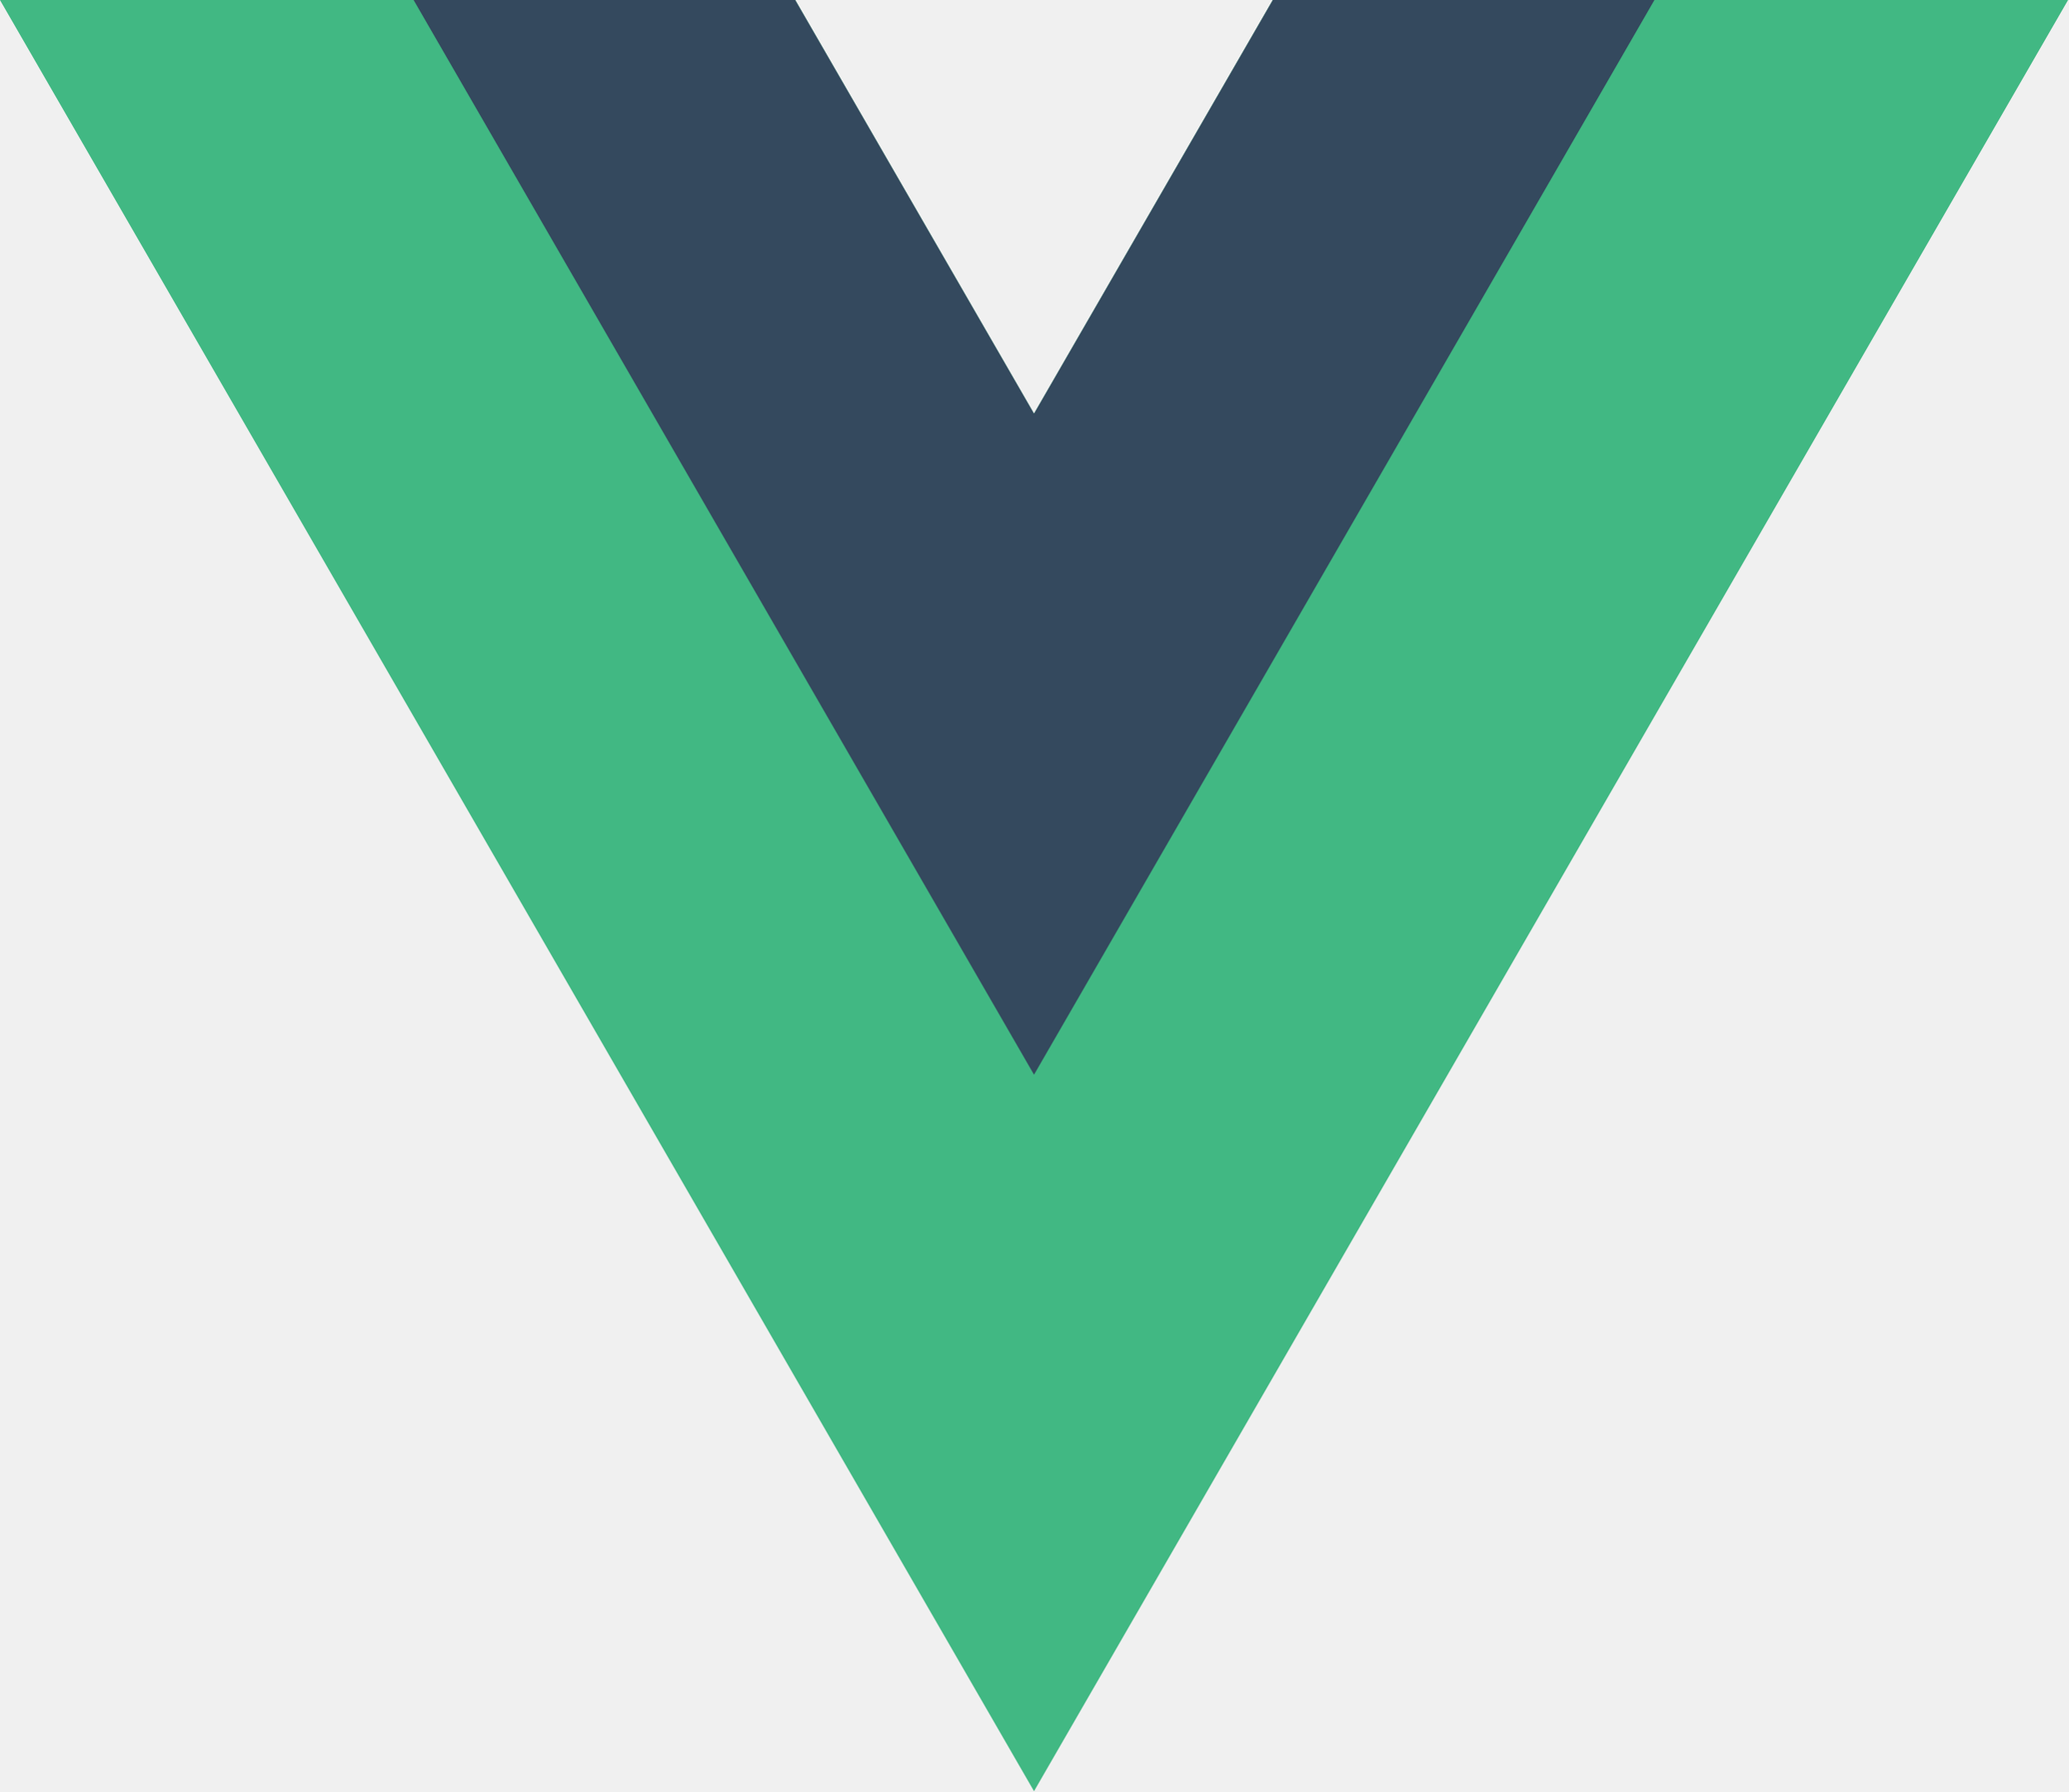
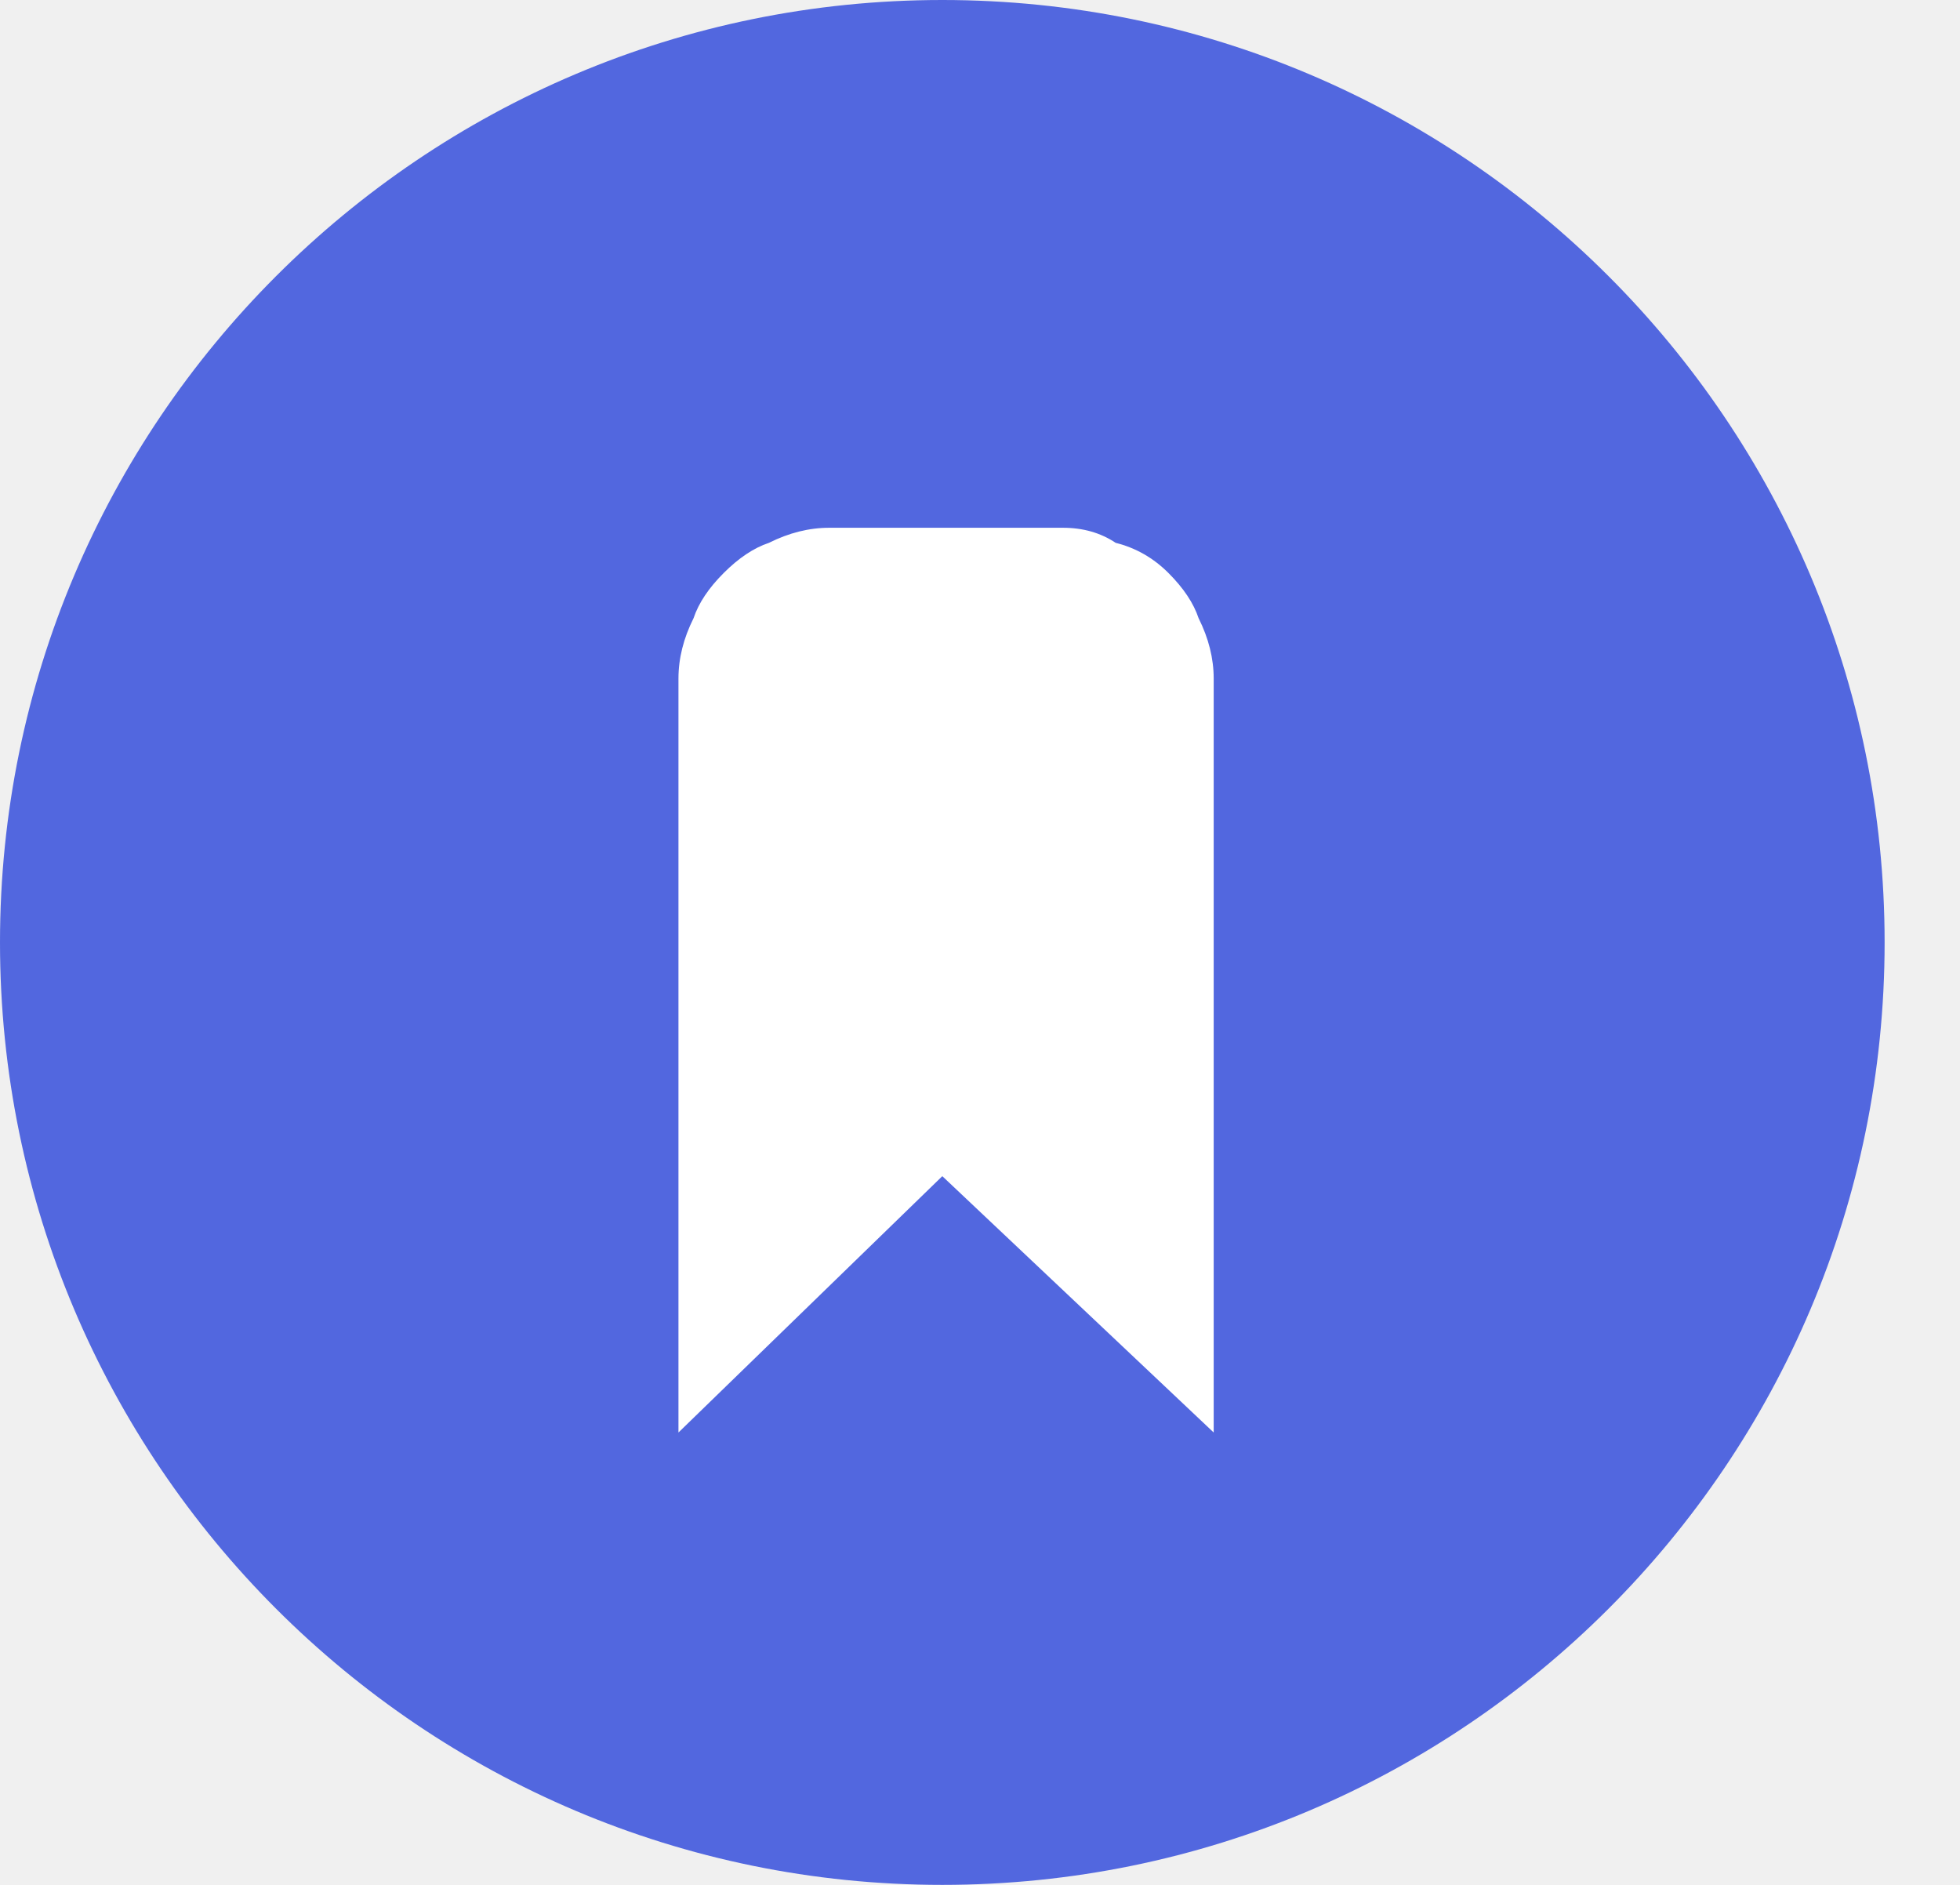
- <svg xmlns="http://www.w3.org/2000/svg" viewBox="0 0 261.76 226.69">
-   <path d="M161.096.001l-30.225 52.351L100.647.001H-.005l130.877 226.688L261.749.001z" fill="#41b883" />
-   <path d="M161.096.001l-30.225 52.351L100.647.001H52.346l78.526 136.01L209.398.001z" fill="#34495e" />
+ <svg xmlns="http://www.w3.org/2000/svg" version="1.2" viewBox="0 0 26 25" width="26" height="25">
+   <style>
+ 		.s0 { fill: #242a45 } 
+ 		.s1 { fill: #5267df } 
+ 		.s2 { fill: #ffffff } 
+ 	</style>
+   <g id="Layer">
+     <path id="Layer" fill-rule="evenodd" class="s0" d="m37 6.3h5.2q1.1 0 2.1 0.5 0.9 0.4 1.5 1.2 0.5 0.8 0.5 1.8 0 1-0.5 1.7-0.5 0.8-1.3 1.2v0.1q1.1 0.4 1.7 1.2 0.6 0.8 0.6 1.9 0 1.2-0.6 2-0.1 0.2-0.3 0.4-0.2 0.2-0.4 0.4-0.2 0.1-0.4 0.3-0.2 0.1-0.5 0.2-1 0.5-2.2 0.5h-5.4zm5 5.4q0.9 0 1.4-0.4 0.5-0.5 0.5-1.2 0-0.7-0.5-1.1-0.5-0.5-1.3-0.5h-2.6v3.2zm0.3 5.6q0.9 0 1.4-0.4 0.5-0.5 0.5-1.3 0-0.7-0.5-1.2-0.5-0.5-1.5-0.5h-2.7v3.4zm12.9 2.6q-1.9 0-3.5-0.9-0.4-0.2-0.8-0.5-0.3-0.3-0.7-0.6-0.3-0.3-0.5-0.7-0.3-0.3-0.5-0.7-1-1.6-1-3.6 0-1.9 1-3.5 0.2-0.4 0.5-0.7 0.2-0.4 0.5-0.7 0.4-0.3 0.7-0.6 0.4-0.3 0.8-0.5 1.6-0.9 3.5-0.9 2 0 3.6 0.9 0.4 0.2 0.7 0.5 0.4 0.3 0.7 0.6 0.3 0.3 0.6 0.7 0.3 0.3 0.5 0.7 0.9 1.6 0.9 3.5 0 2-0.9 3.6-0.2 0.4-0.5 0.7-0.3 0.4-0.6 0.7-0.3 0.3-0.7 0.6-0.3 0.3-0.7 0.5-1.6 0.9-3.6 0.9zm0-2.4q0.3 0 0.6 0 0.3 0 0.6-0.1 0.3-0.1 0.6-0.2 0.2-0.1 0.5-0.2 0.2-0.2 0.5-0.4 0.2-0.1 0.4-0.3 0.2-0.2 0.4-0.5 0.2-0.2 0.3-0.5 0.6-1 0.6-2.4 0-1.3-0.6-2.3-0.1-0.3-0.3-0.5-0.2-0.3-0.4-0.5-0.2-0.2-0.4-0.3-0.3-0.2-0.5-0.4-0.3-0.1-0.5-0.2-0.3-0.1-0.6-0.2-0.3-0.1-0.6-0.1-0.3 0-0.6 0-0.3 0-0.6 0-0.3 0-0.5 0.1-0.3 0.1-0.6 0.2-0.3 0.1-0.5 0.2-0.3 0.2-0.5 0.4-0.2 0.1-0.4 0.3-0.2 0.2-0.4 0.5-0.2 0.2-0.3 0.5-0.6 1-0.6 2.3 0 1.4 0.6 2.4 0.1 0.3 0.3 0.5 0.2 0.3 0.4 0.5 0.2 0.2 0.4 0.3 0.2 0.2 0.5 0.4 0.2 0.1 0.5 0.2 0.3 0.1 0.6 0.2 0.2 0.1 0.5 0.1 0.3 0 0.6 0zm15.4 2.4q-2 0-3.6-0.9-0.4-0.2-0.7-0.5-0.4-0.3-0.7-0.6-0.3-0.3-0.6-0.7-0.3-0.3-0.5-0.7-0.9-1.6-0.9-3.6 0-1.9 0.9-3.5 0.2-0.4 0.5-0.7 0.3-0.4 0.6-0.7 0.3-0.3 0.7-0.6 0.3-0.3 0.7-0.5 1.6-0.9 3.6-0.9 1.9 0 3.5 0.9 0.4 0.2 0.8 0.5 0.3 0.3 0.7 0.6 0.3 0.3 0.6 0.7 0.2 0.3 0.4 0.7 1 1.6 1 3.5 0 2-1 3.6-0.2 0.4-0.4 0.7-0.3 0.4-0.6 0.7-0.4 0.3-0.7 0.6-0.4 0.3-0.8 0.5-1.6 0.9-3.5 0.9zm0-2.4q0.3 0 0.6 0 0.3 0 0.5-0.1 0.3-0.1 0.6-0.2 0.3-0.1 0.5-0.2 0.3-0.2 0.5-0.4 0.3-0.1 0.5-0.3 0.2-0.2 0.3-0.5 0.2-0.2 0.4-0.5 0.5-1 0.5-2.4 0-1.3-0.5-2.3-0.2-0.3-0.4-0.5-0.1-0.3-0.3-0.5-0.2-0.2-0.5-0.3-0.2-0.2-0.5-0.4-0.2-0.1-0.5-0.2-0.3-0.1-0.6-0.2-0.2-0.1-0.5-0.1-0.3 0-0.6 0-0.3 0-0.6 0-0.3 0-0.6 0.1-0.3 0.1-0.5 0.2-0.3 0.1-0.6 0.2-0.2 0.2-0.5 0.4-0.2 0.1-0.4 0.3-0.2 0.2-0.4 0.5-0.1 0.2-0.3 0.5-0.6 1-0.6 2.3 0 1.4 0.6 2.4 0.2 0.3 0.3 0.5 0.2 0.3 0.4 0.5 0.2 0.2 0.4 0.3 0.3 0.2 0.5 0.4 0.3 0.1 0.6 0.2 0.2 0.1 0.5 0.2 0.3 0.1 0.6 0.1 0.3 0 0.6 0zm11.7-11.2v5.7h0.2l4.9-5.7h3v0.1l-4.8 5.5 5.3 7.6v0.1h-3.1l-4-5.7-1.5 1.8v3.9h-2.5c0 0 0-13.3 0-13.3zm11.4-0.3h3.3l3.5 9.4h0.2l3.5-9.4h3.3v13.3h-2.5v-6.6l0.1-2.2h-0.1l-3.4 8.8h-2l-3.4-8.8h-0.1l0.1 2.2v6.6h-2.5c0 0 0-13.3 0-13.3zm20.8 0h2.9l5.1 13.3h-2.8l-1.1-3.2h-5.2l-1.1 3.2h-2.8zm3.2 7.9l-1.1-3.4-0.5-1.6h-0.2l-0.5 1.6-1.2 3.4c0 0 3.5 0 3.5 0zm6.8-7.9h4.9q1.3 0 2.3 0.6 1 0.5 1.6 1.5 0.5 0.9 0.5 2.1 0 1.3-0.8 2.3-0.2 0.3-0.4 0.5-0.2 0.2-0.5 0.4-0.2 0.2-0.5 0.3-0.3 0.2-0.6 0.3v0.1l3.6 5.1v0.2h-2.9l-3.5-5h-1.2v5h-2.5zm4.9 6q0.8 0 1.4-0.5 0.5-0.5 0.5-1.3 0-0.8-0.5-1.3-0.5-0.6-1.4-0.6h-2.4v3.7c0 0 2.4 0 2.4 0zm7.2-6h2.5v5.7h0.2l4.9-5.7h3v0.1l-4.8 5.6 5.3 7.5v0.2h-3.1l-4-5.7-1.5 1.7v4h-2.5z" />
+     <g id="Layer">
+       <path id="Layer" class="s1" d="m12.5 25c-6.9 0-12.5-5.6-12.5-12.5 0-6.9 5.6-12.5 12.5-12.5 6.9 0 12.5 5.6 12.5 12.5 0 6.9-5.6 12.5-12.5 12.5z" />
+       <path id="Layer" fill-rule="evenodd" class="s2" d="m9 9v10l3.5-3.4 3.6 3.4v-10q0-0.4-0.2-0.8-0.1-0.3-0.4-0.6-0.3-0.3-0.7-0.4-0.3-0.2-0.7-0.2h-3.1q-0.4 0-0.8 0.2-0.3 0.1-0.6 0.4-0.3 0.3-0.4 0.6-0.2 0.4-0.2 0.8z" />
+     </g>
+   </g>
</svg>
